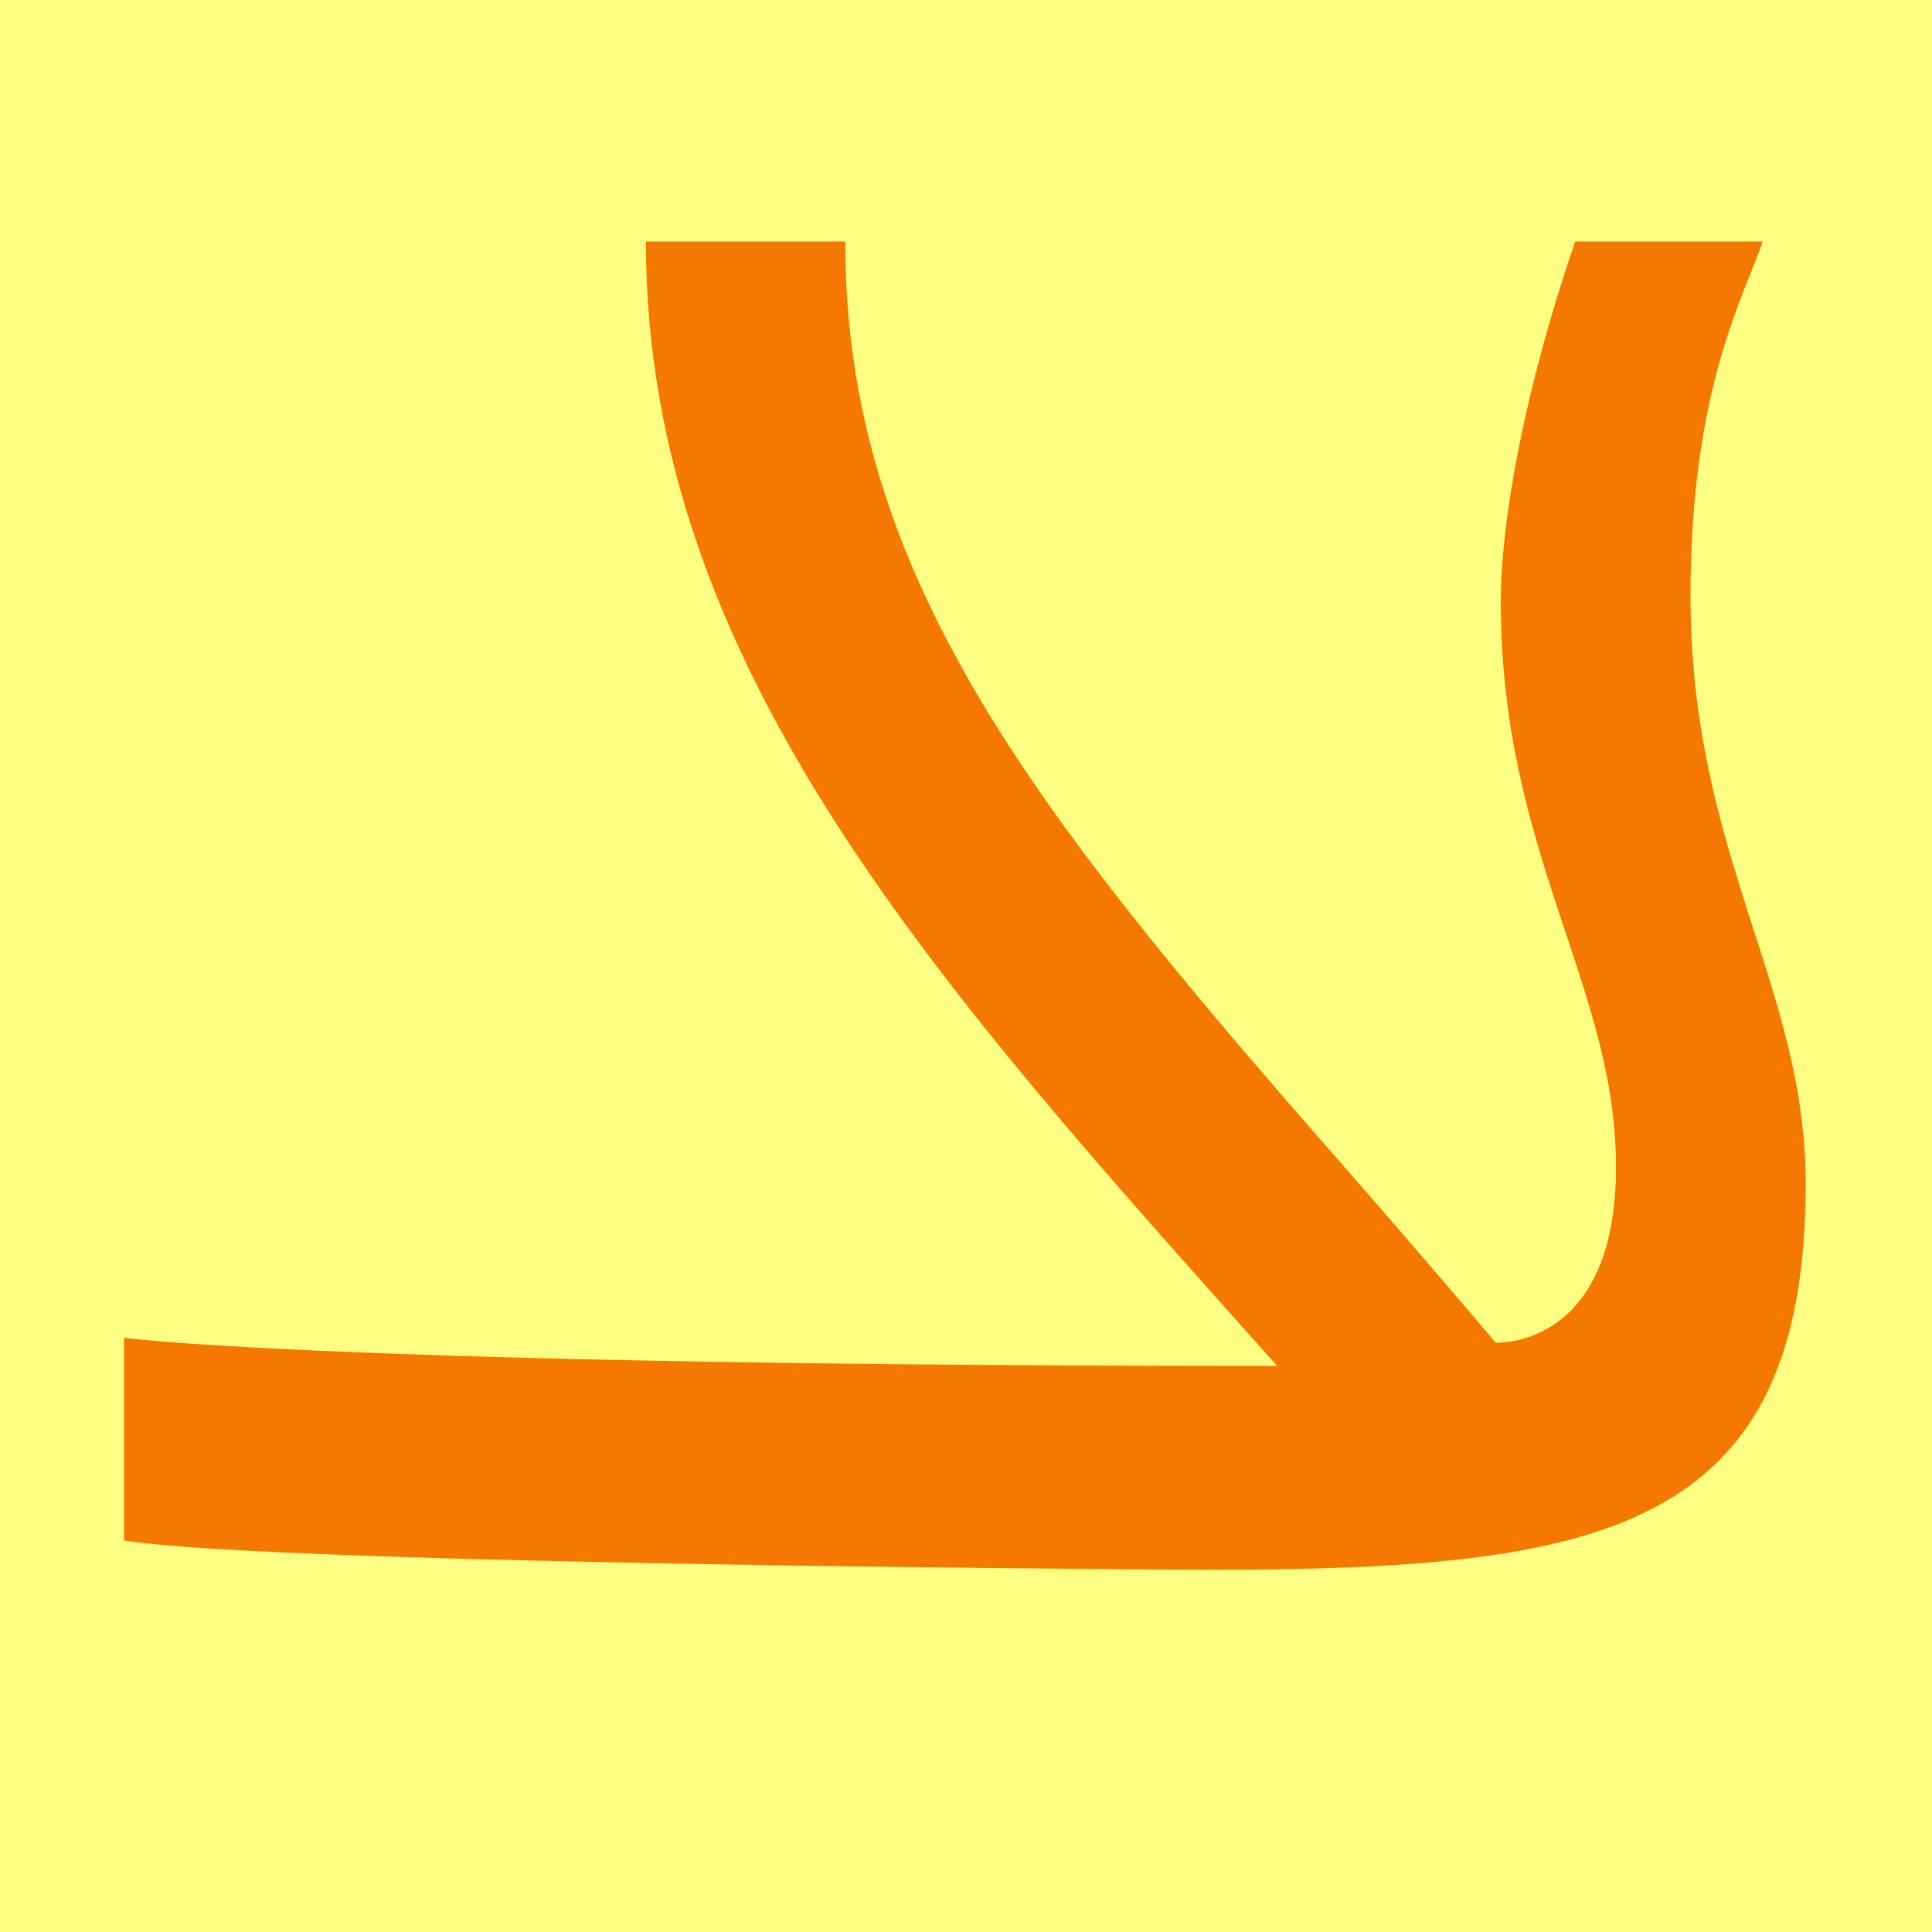
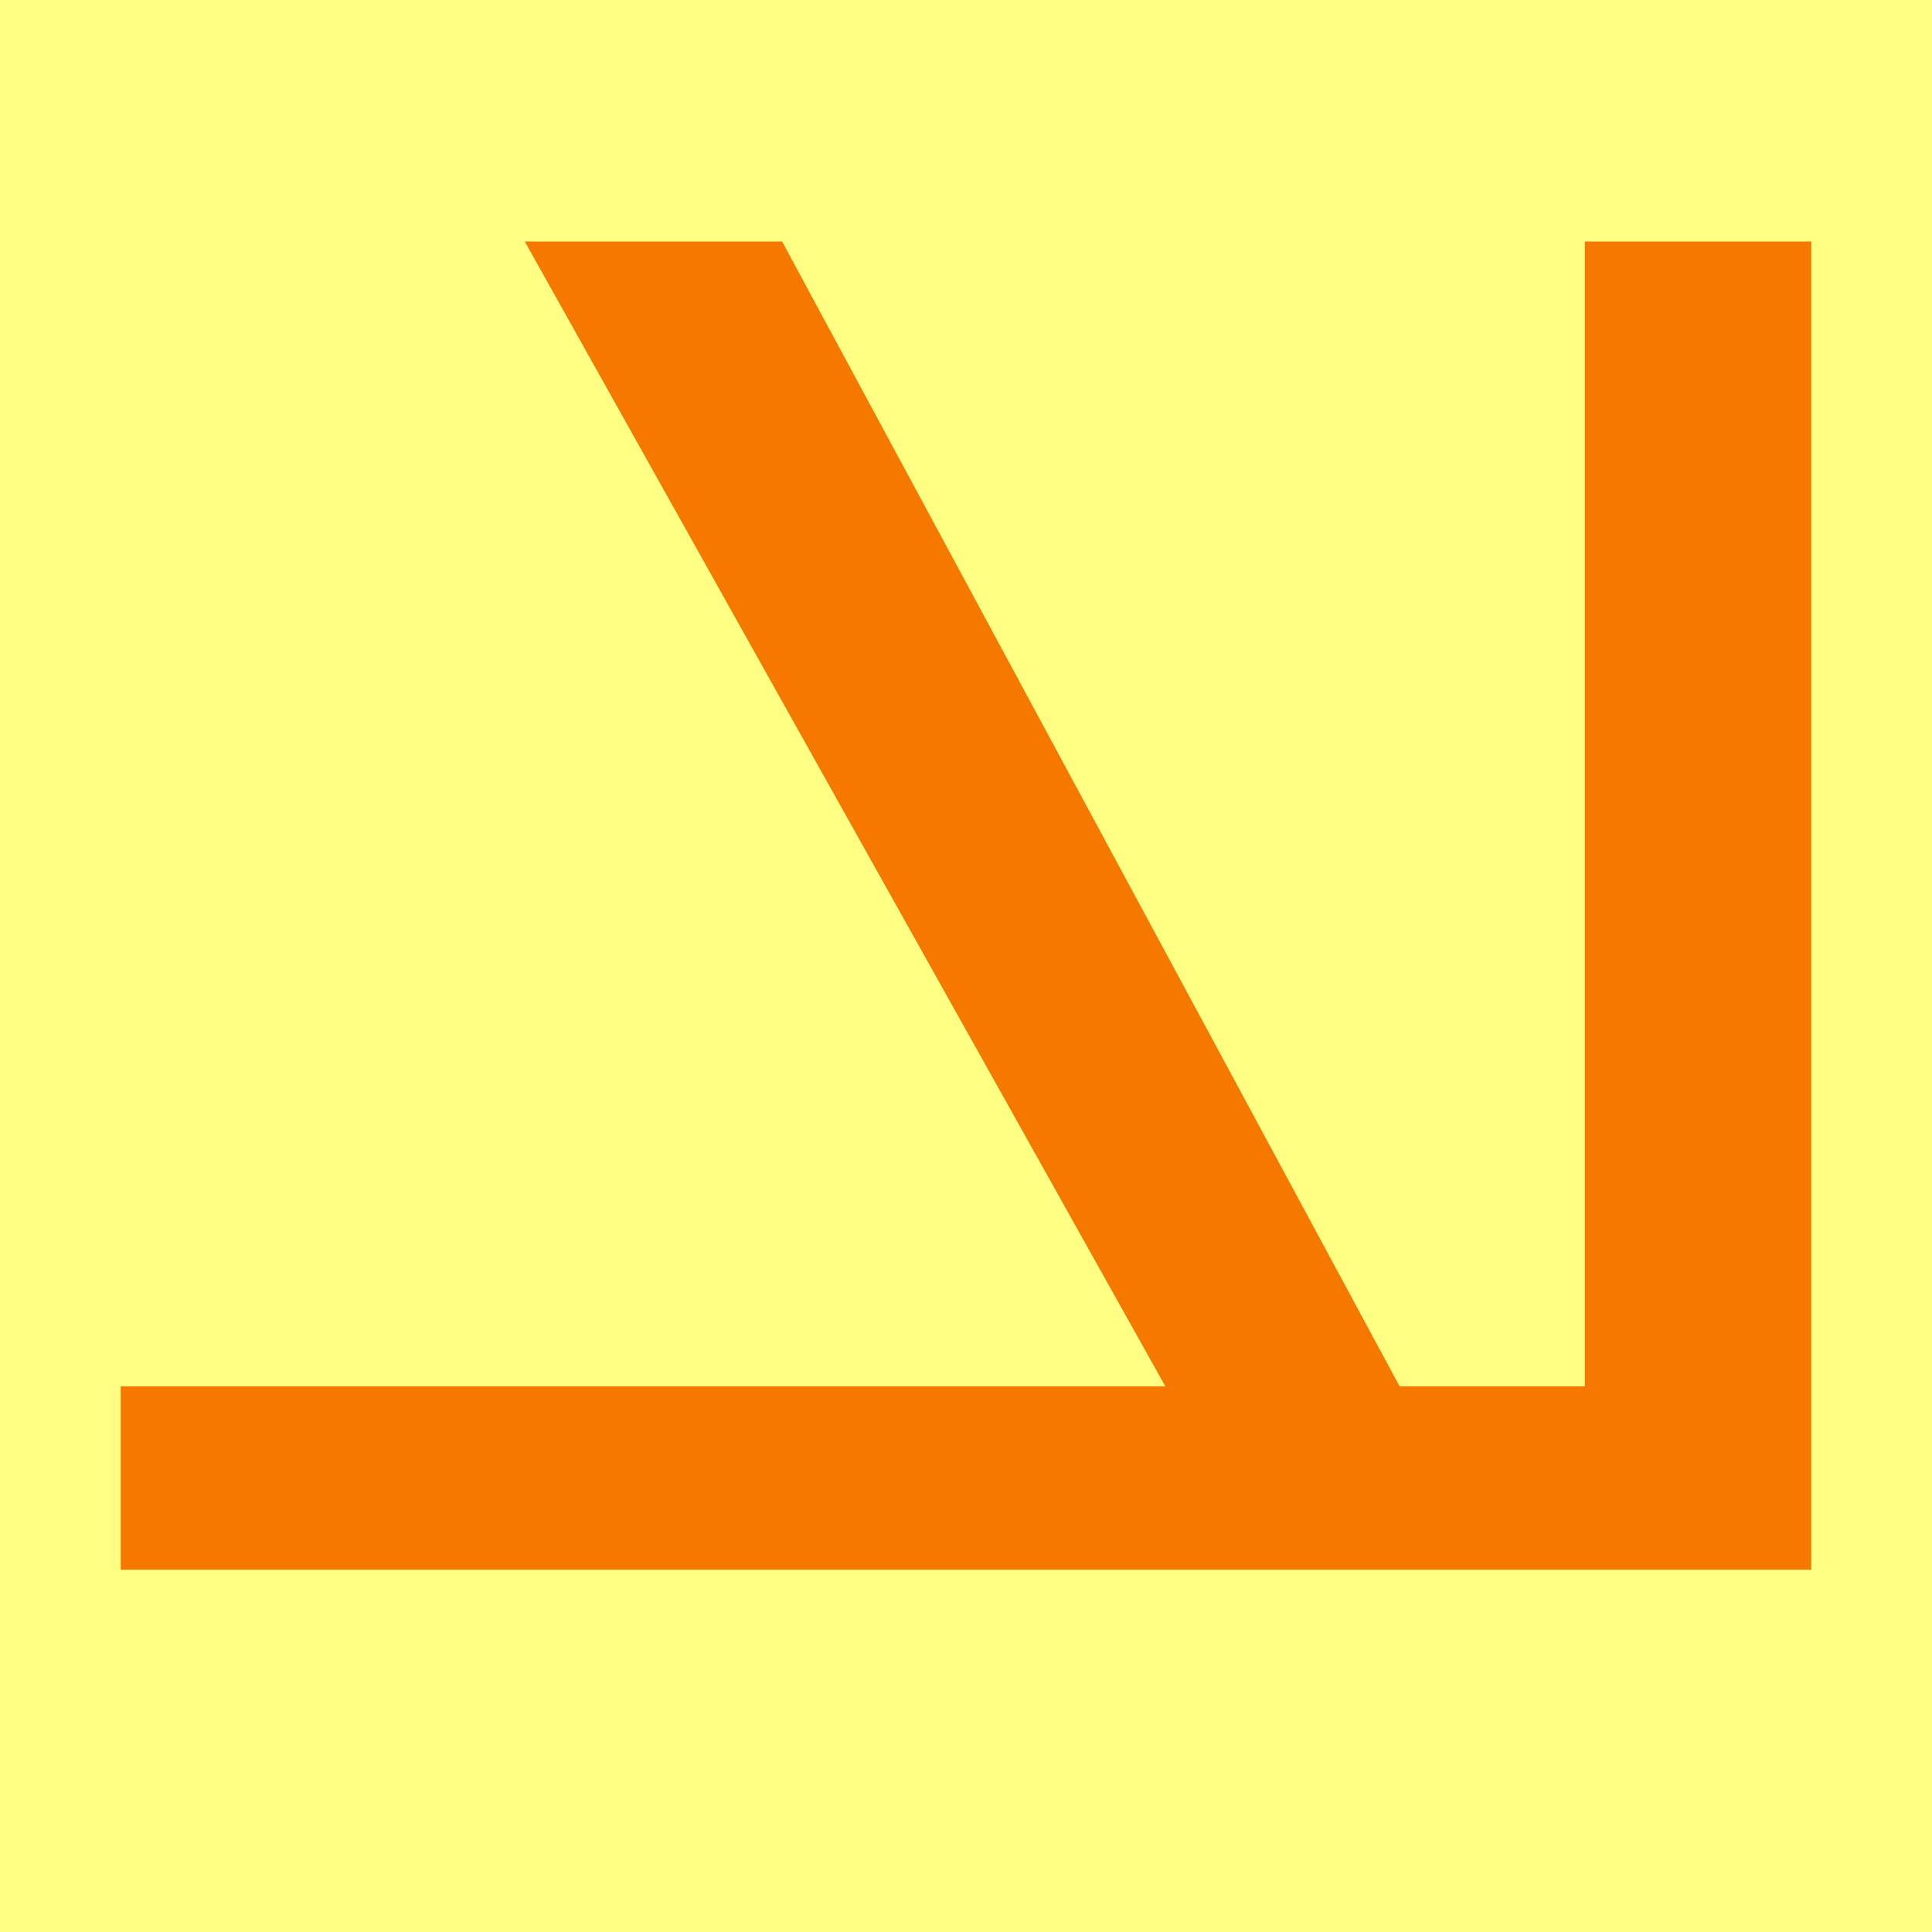
<svg xmlns="http://www.w3.org/2000/svg" width="16" height="16" viewBox="0 0 16 16" version="1.1" id="svg5" xml:space="preserve">
  <defs id="defs2" />
  <g id="layer1">
    <rect style="opacity:1;fill:#ffff83;stroke:none;stroke-width:4.438;stroke-linejoin:bevel;stop-color:#000000;fill-opacity:1" id="rect691" width="16" height="16" x="0" y="0" />
-     <path d="M 10,13 C 9.919,13 2.28,12.961 1.027,12.757 v -1.678 c 0.214,0.029 2.226,0.233 9.55,0.233 C 7.792,8.193 5.349,5.53 5.349,2 H 7 c 0,2.716 1.507,4.668 4.05,7.568 0.434,0.495 0.88,1.013 1.338,1.552 0.154,0 0.995,-0.064 0.995,-1.456 0,-1.502 -0.954,-2.594 -0.954,-4.681 0,-0.693 0.208,-1.796 0.616,-2.983 h 1.552 C 14.458,2.427 14,3.198 14,4.932 14,7.082 14.954,8.16 14.954,9.805 14.954,12.696 13.256,13 10,13 Z" id="path772" style="fill:#f57900;stroke-width:1" />
+     <path d="M 1,13 V 11.481 H 9.651 L 4.346,2 h 2.131 l 5.114,9.481 h 1.534 V 2 H 15 V 13 Z" id="path298" style="fill:#f57900;stroke-width:1" />
  </g>
</svg>
